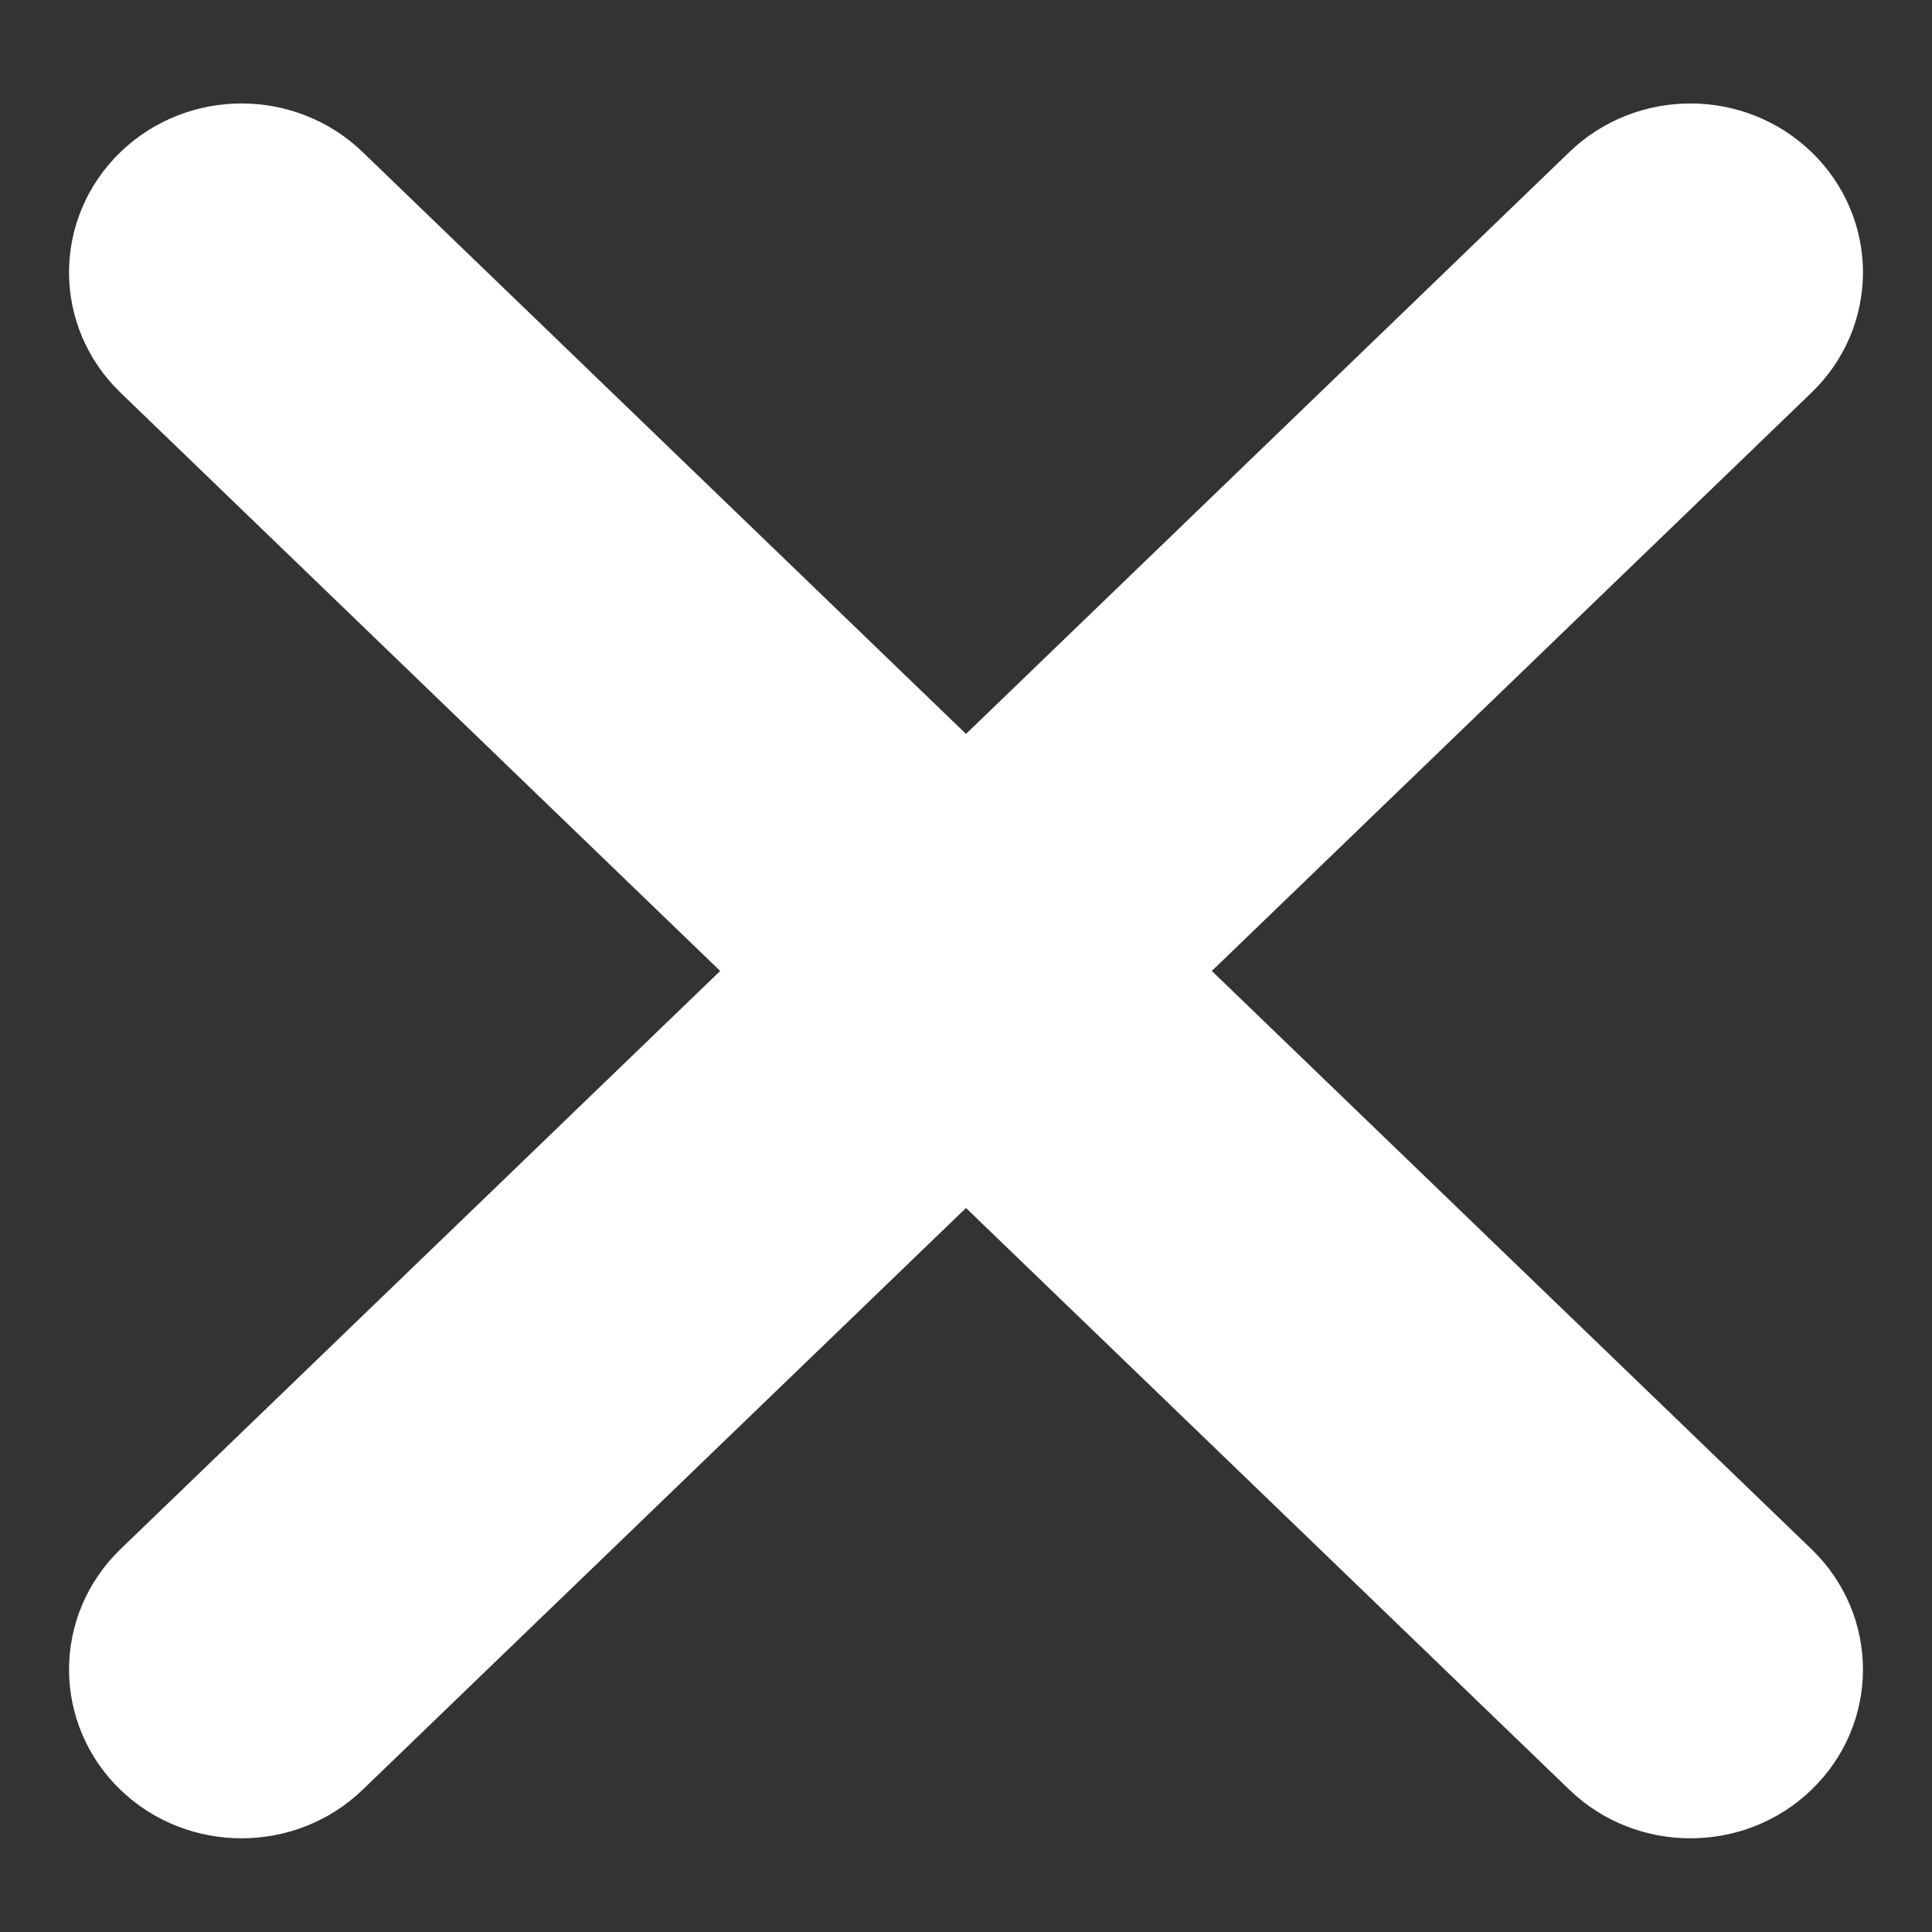
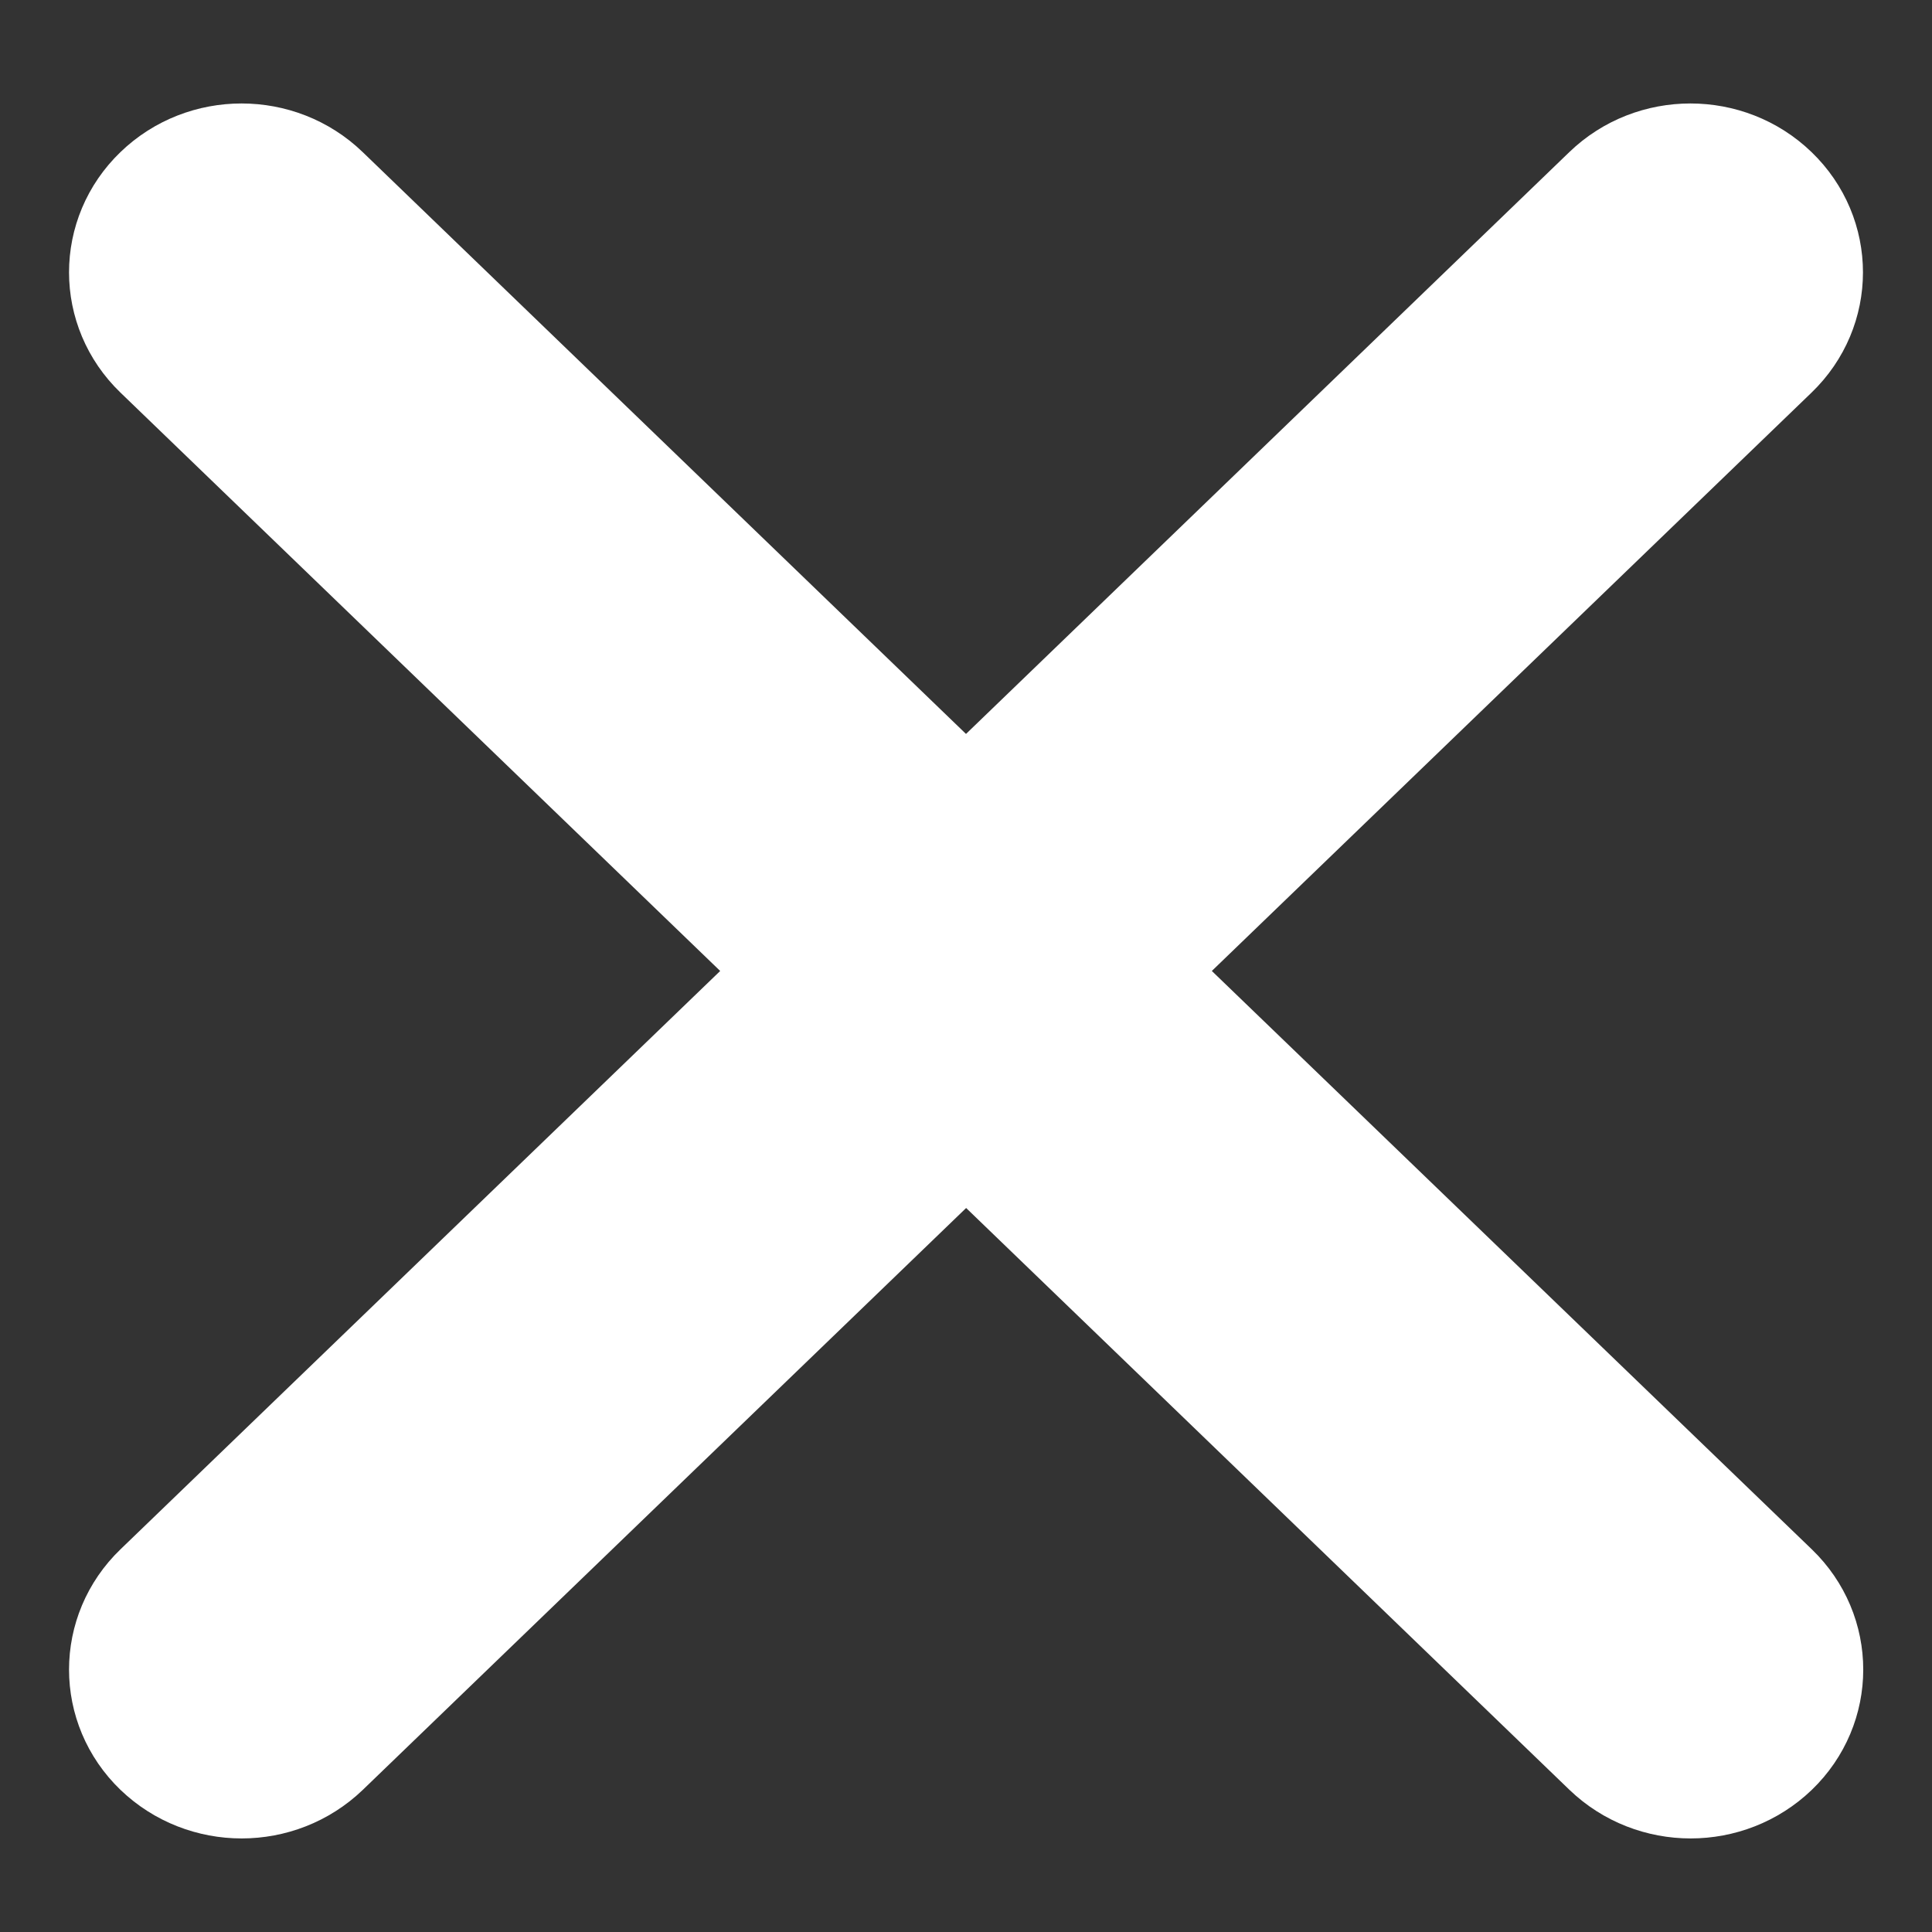
- <svg xmlns="http://www.w3.org/2000/svg" width="14px" height="14px" viewBox="0 0 14 14" version="1.1">
-   <defs />
-   <g id="Events" stroke="none" stroke-width="1" fill="none" fill-rule="evenodd">
-     <g id="Assets" transform="translate(-790, -401)">
-       <rect id="Rectangle" fill="#333333" x="720" y="-6" width="748" height="1210" />
-       <g id="151882" transform="translate(791, 402.25)" fill="#FFFFFF" fill-rule="nonzero" stroke="#FFFFFF">
-         <path d="M7.061,5.786 L11.78,1.235 C12.073,0.953 12.073,0.495 11.78,0.212 C11.487,-0.071 11.012,-0.071 10.719,0.212 L6,4.763 L1.281,0.212 C0.988,-0.071 0.513,-0.071 0.22,0.212 C-0.073,0.495 -0.073,0.953 0.22,1.235 L4.939,5.786 L0.22,10.336 C-0.073,10.619 -0.073,11.077 0.22,11.36 C0.366,11.501 0.559,11.571 0.75,11.571 C0.942,11.571 1.134,11.501 1.281,11.359 L6,6.809 L10.719,11.359 C10.866,11.501 11.058,11.571 11.25,11.571 C11.441,11.571 11.634,11.501 11.78,11.359 C12.073,11.077 12.073,10.619 11.78,10.336 L7.061,5.786 Z" id="Shape" />
-       </g>
-     </g>
+ <svg xmlns="http://www.w3.org/2000/svg" height="14" viewBox="0 0 14 14" width="14">
+   <g fill="none" fill-rule="evenodd">
+     <path d="m-70-407h748v1210h-748z" fill="#333" />
+     <path d="m7.061 5.786 4.719-4.551c.293-.282.293-.741 0-1.023-.293-.283-.768-.283-1.061 0l-4.719 4.551-4.719-4.551c-.293-.283-.768-.283-1.061 0-.293.282-.293.741 0 1.023l4.719 4.551-4.719 4.551c-.293.282-.293.741 0 1.023.147.141.339.212.531.212s.384-.071.531-.212l4.719-4.551 4.719 4.551c.147.141.339.212.531.212s.384-.071.531-.212c.293-.282.293-.741 0-1.023z" fill="#fff" fill-rule="nonzero" stroke="#fff" transform="translate(1 1.25)" />
  </g>
</svg>
